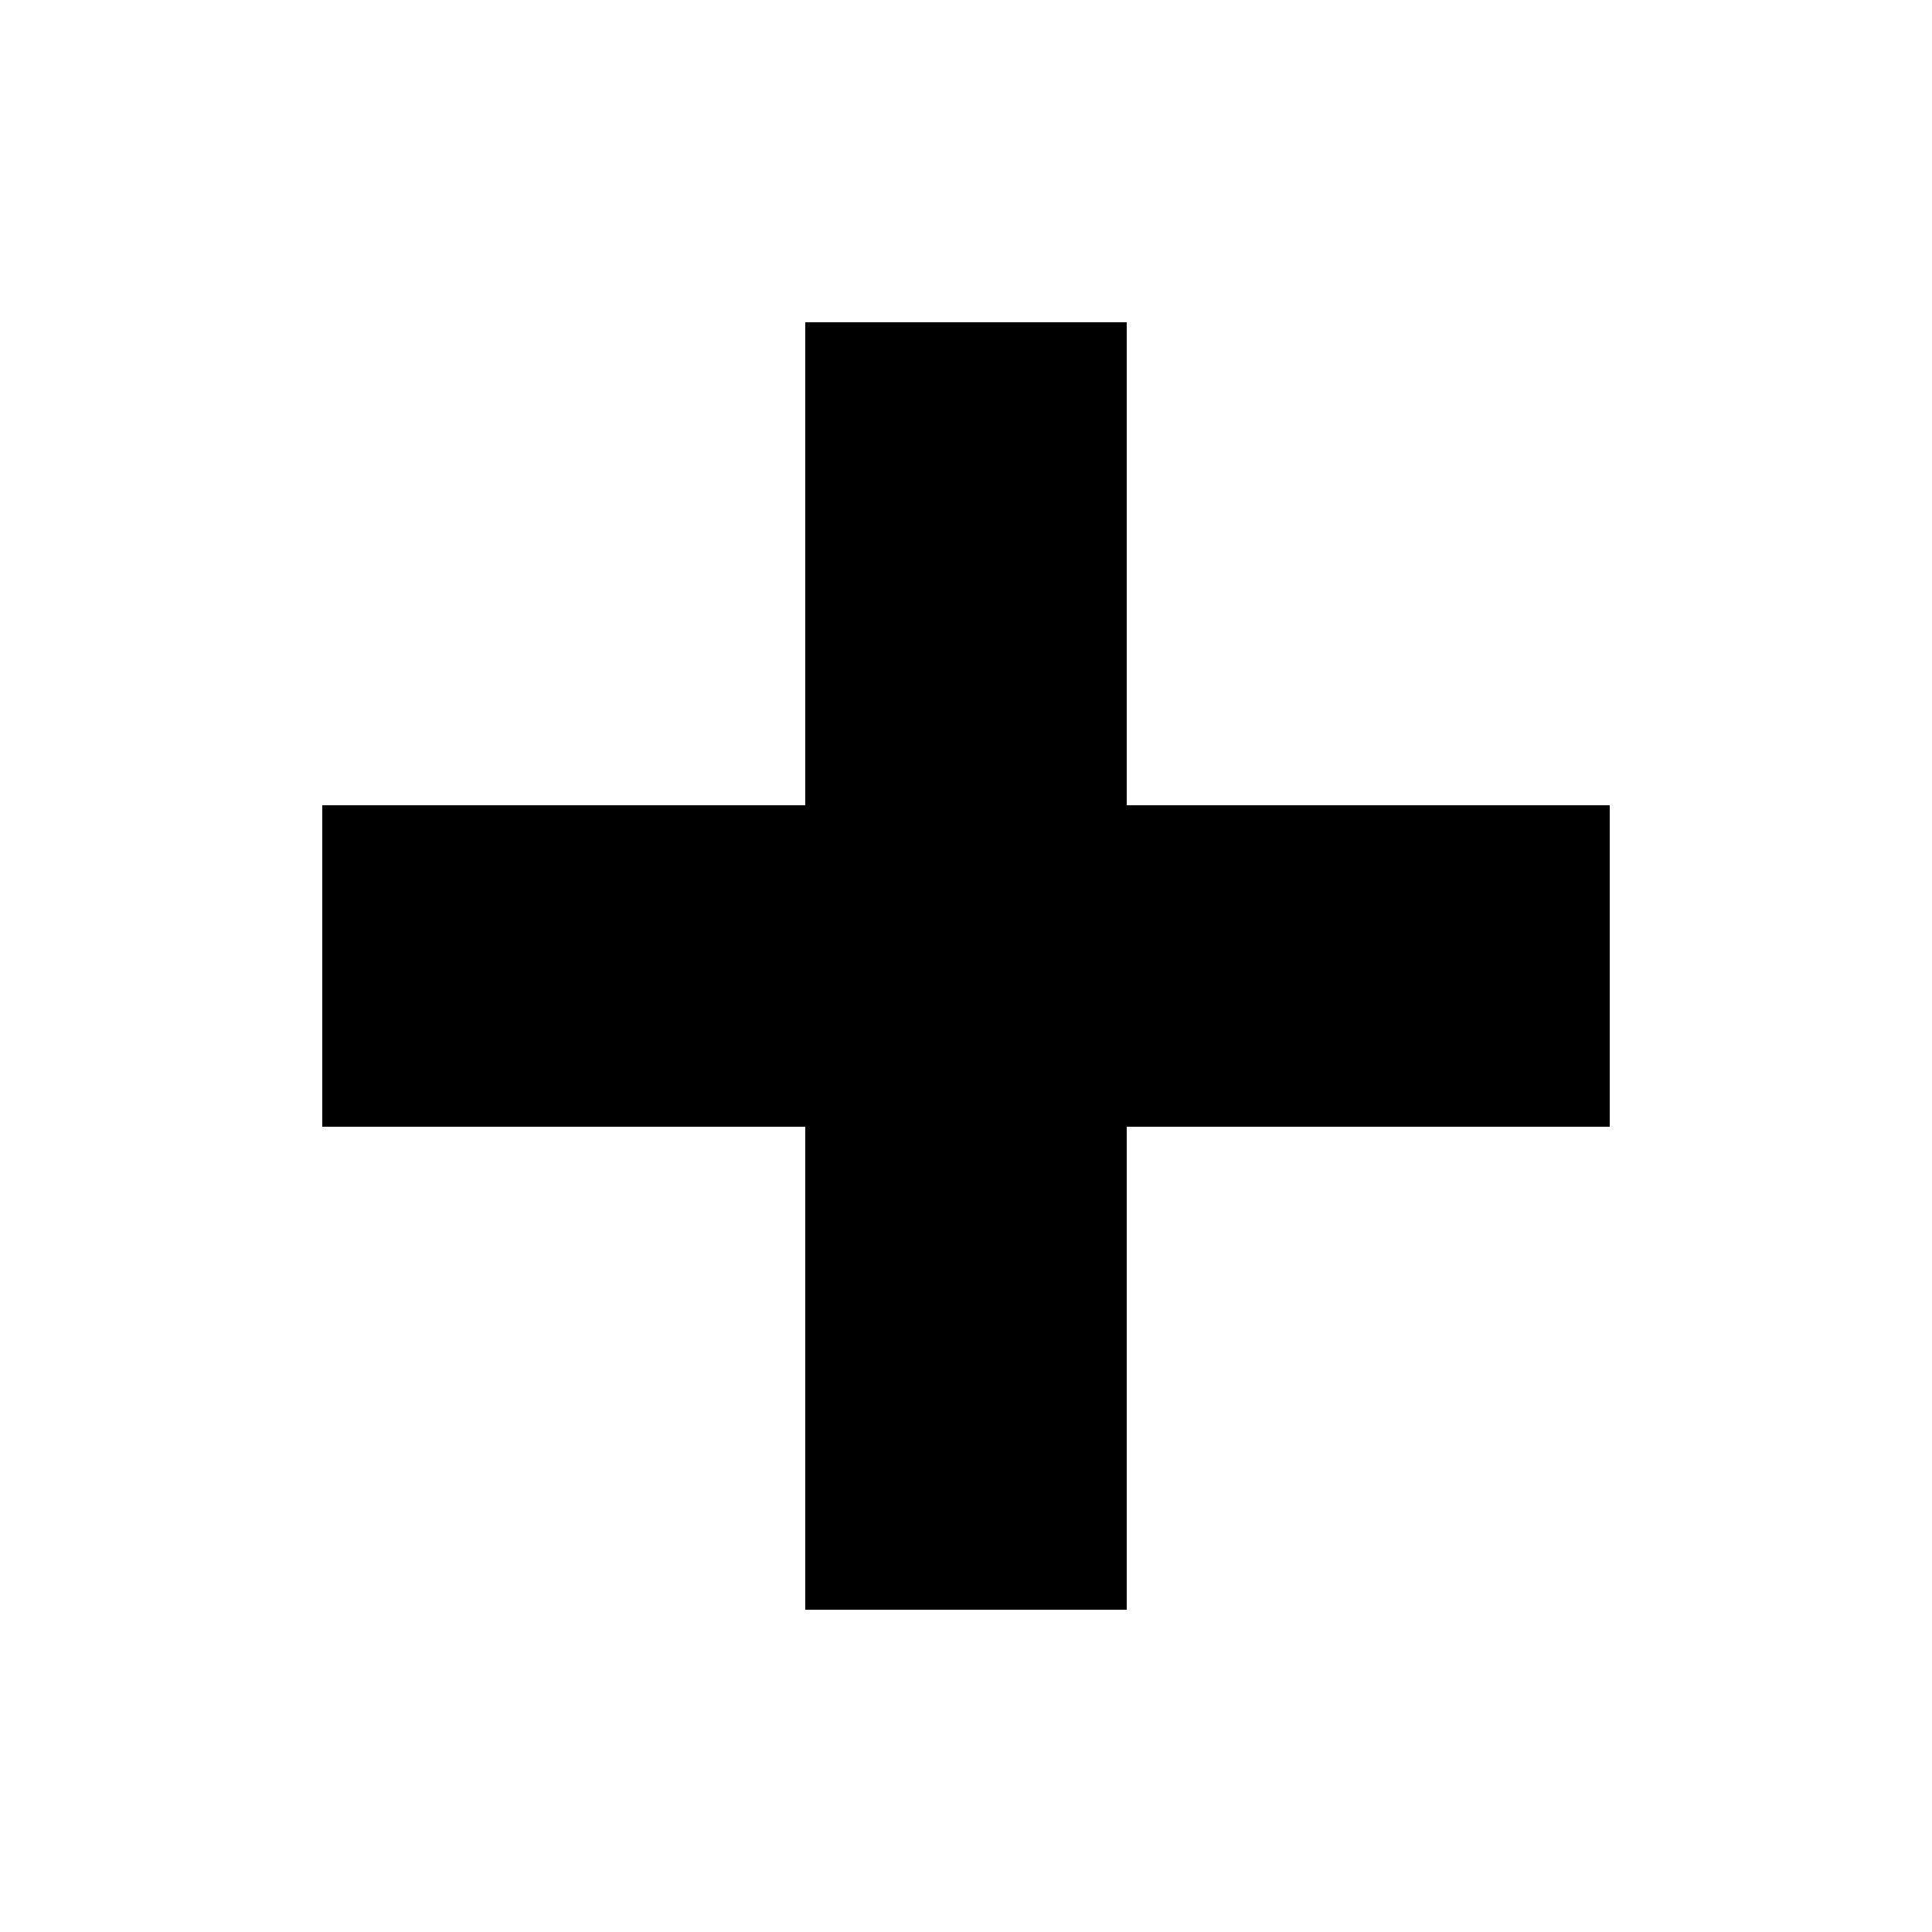
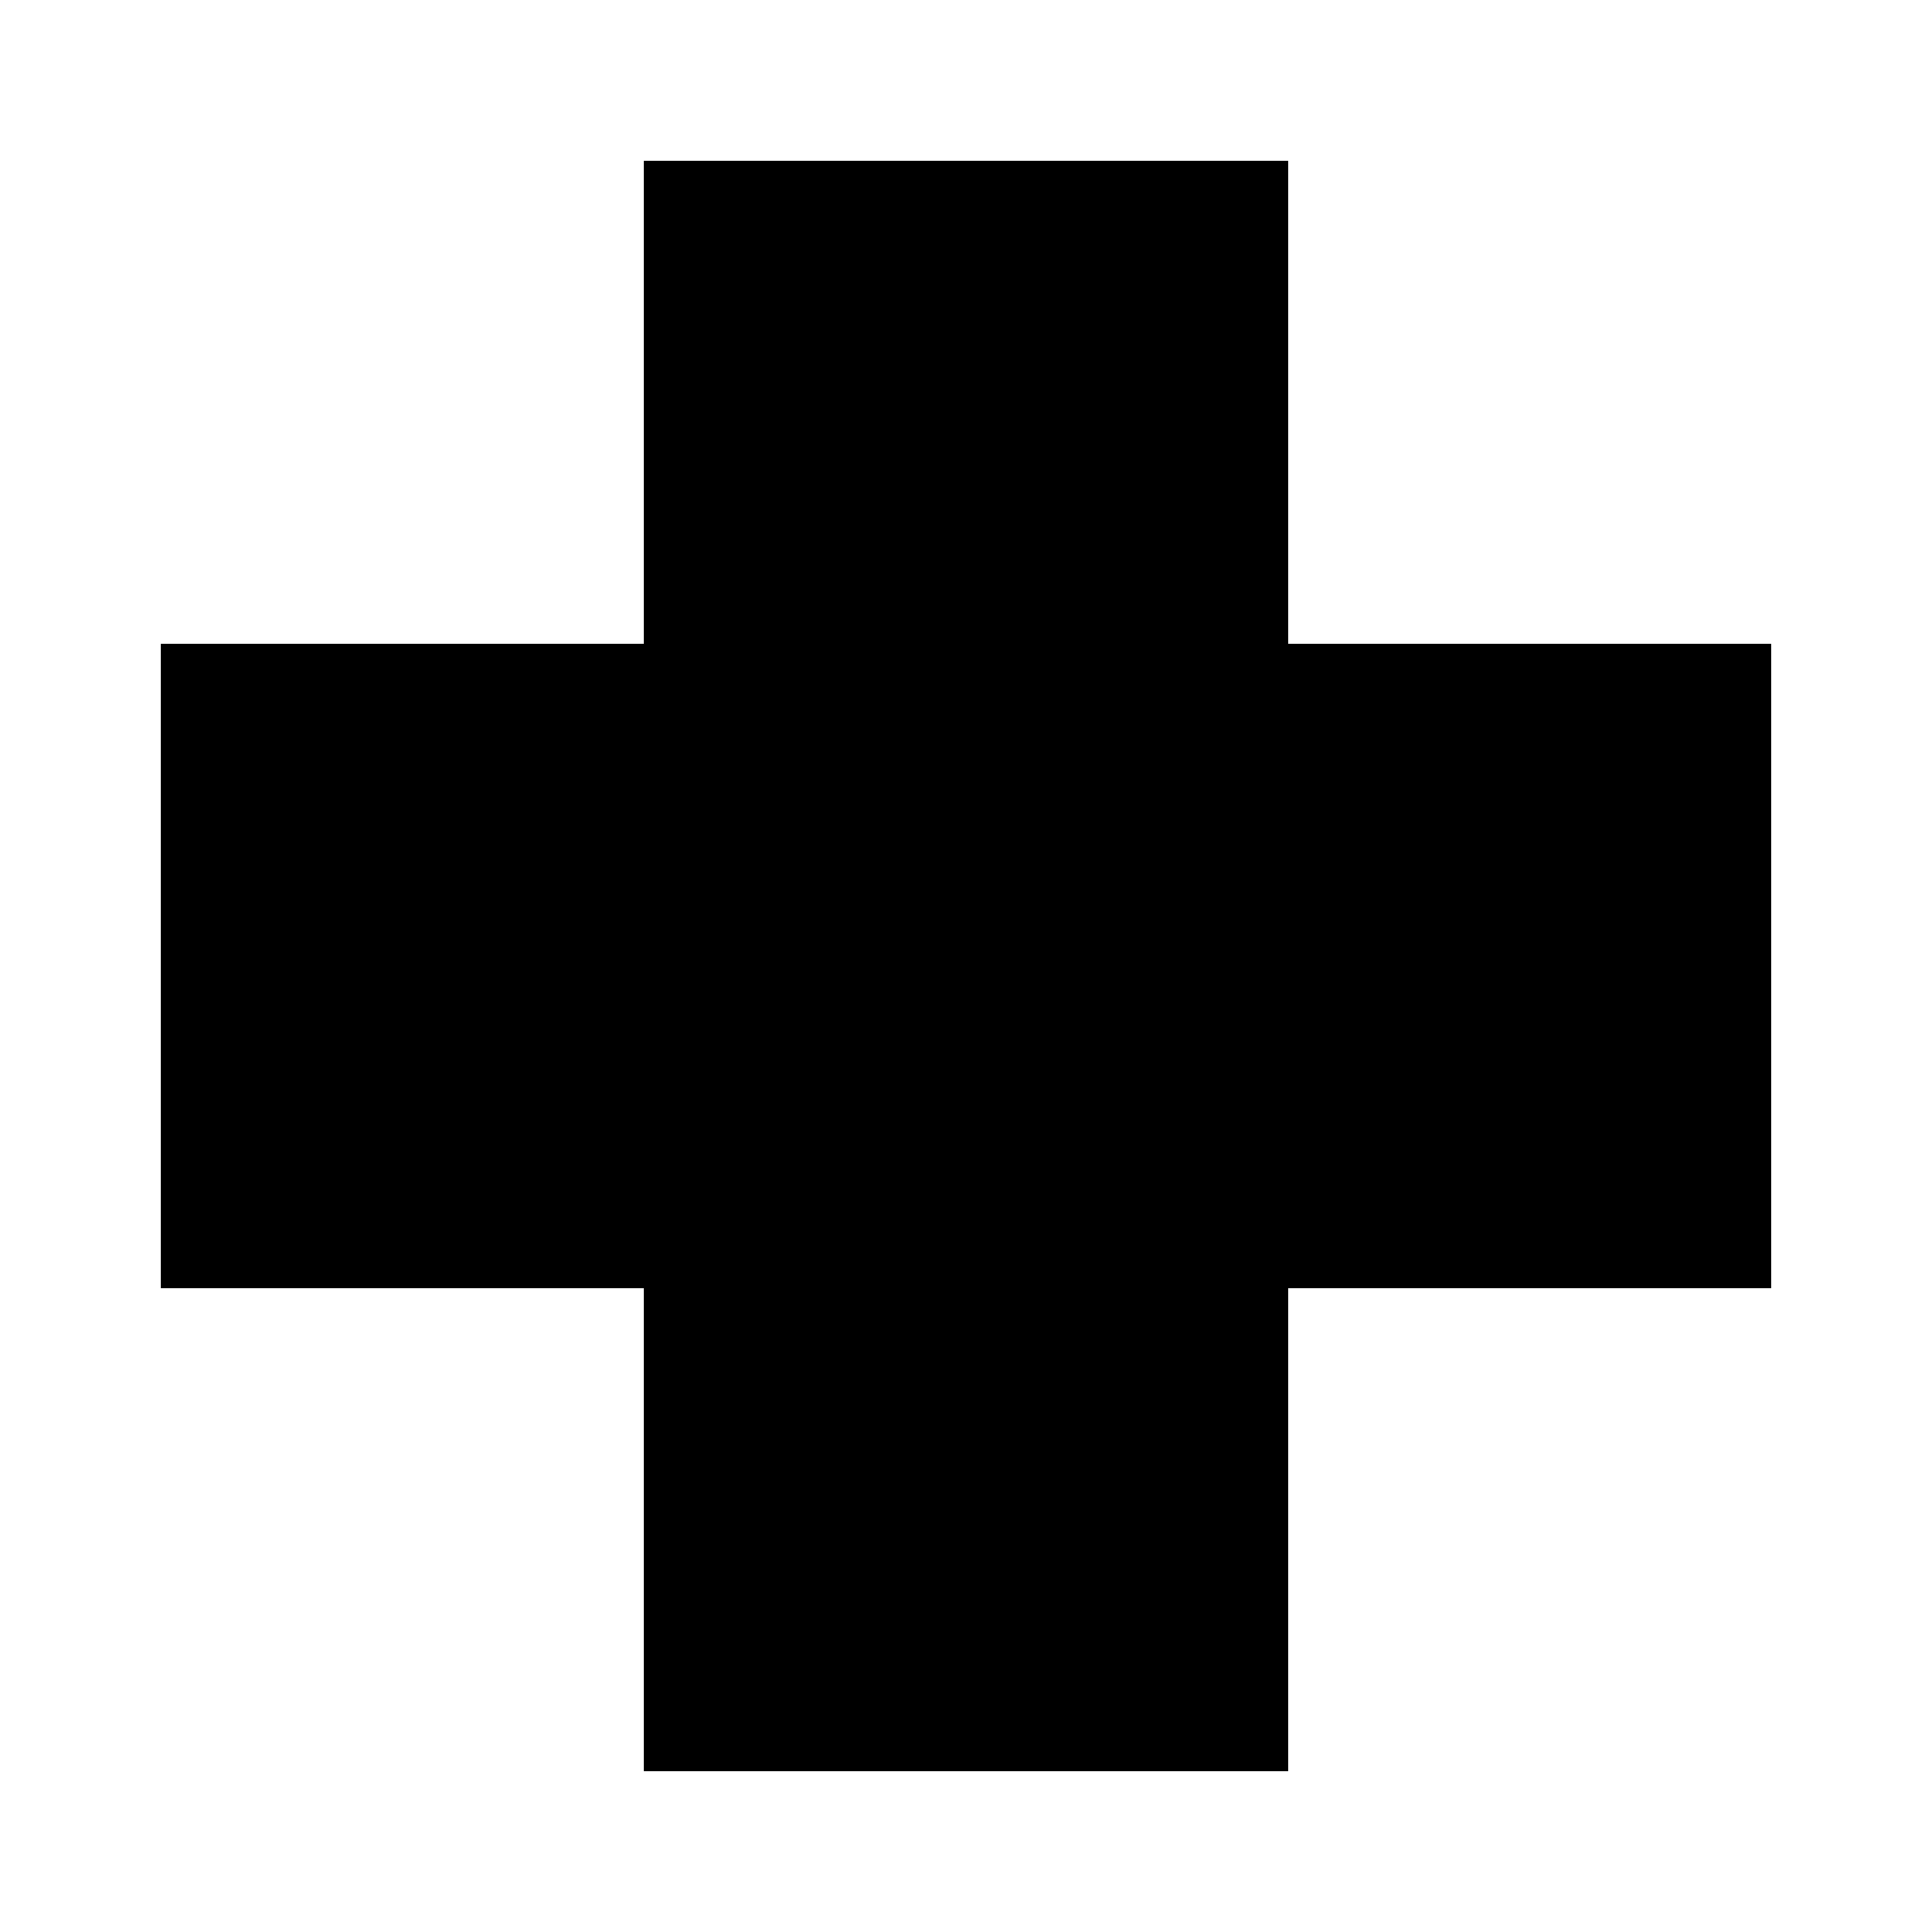
<svg xmlns="http://www.w3.org/2000/svg" viewBox="0 0 12 12" width="12" height="12" fill="currentColor" shape-rendering="crispEdges">
-   <rect x="5" y="2" width="2" height="8" />
-   <rect x="2" y="5" width="8" height="2" />
+   <rect x="4" y="1" width="4" height="10" />
+   <rect x="1" y="4" width="10" height="4" />
</svg>
